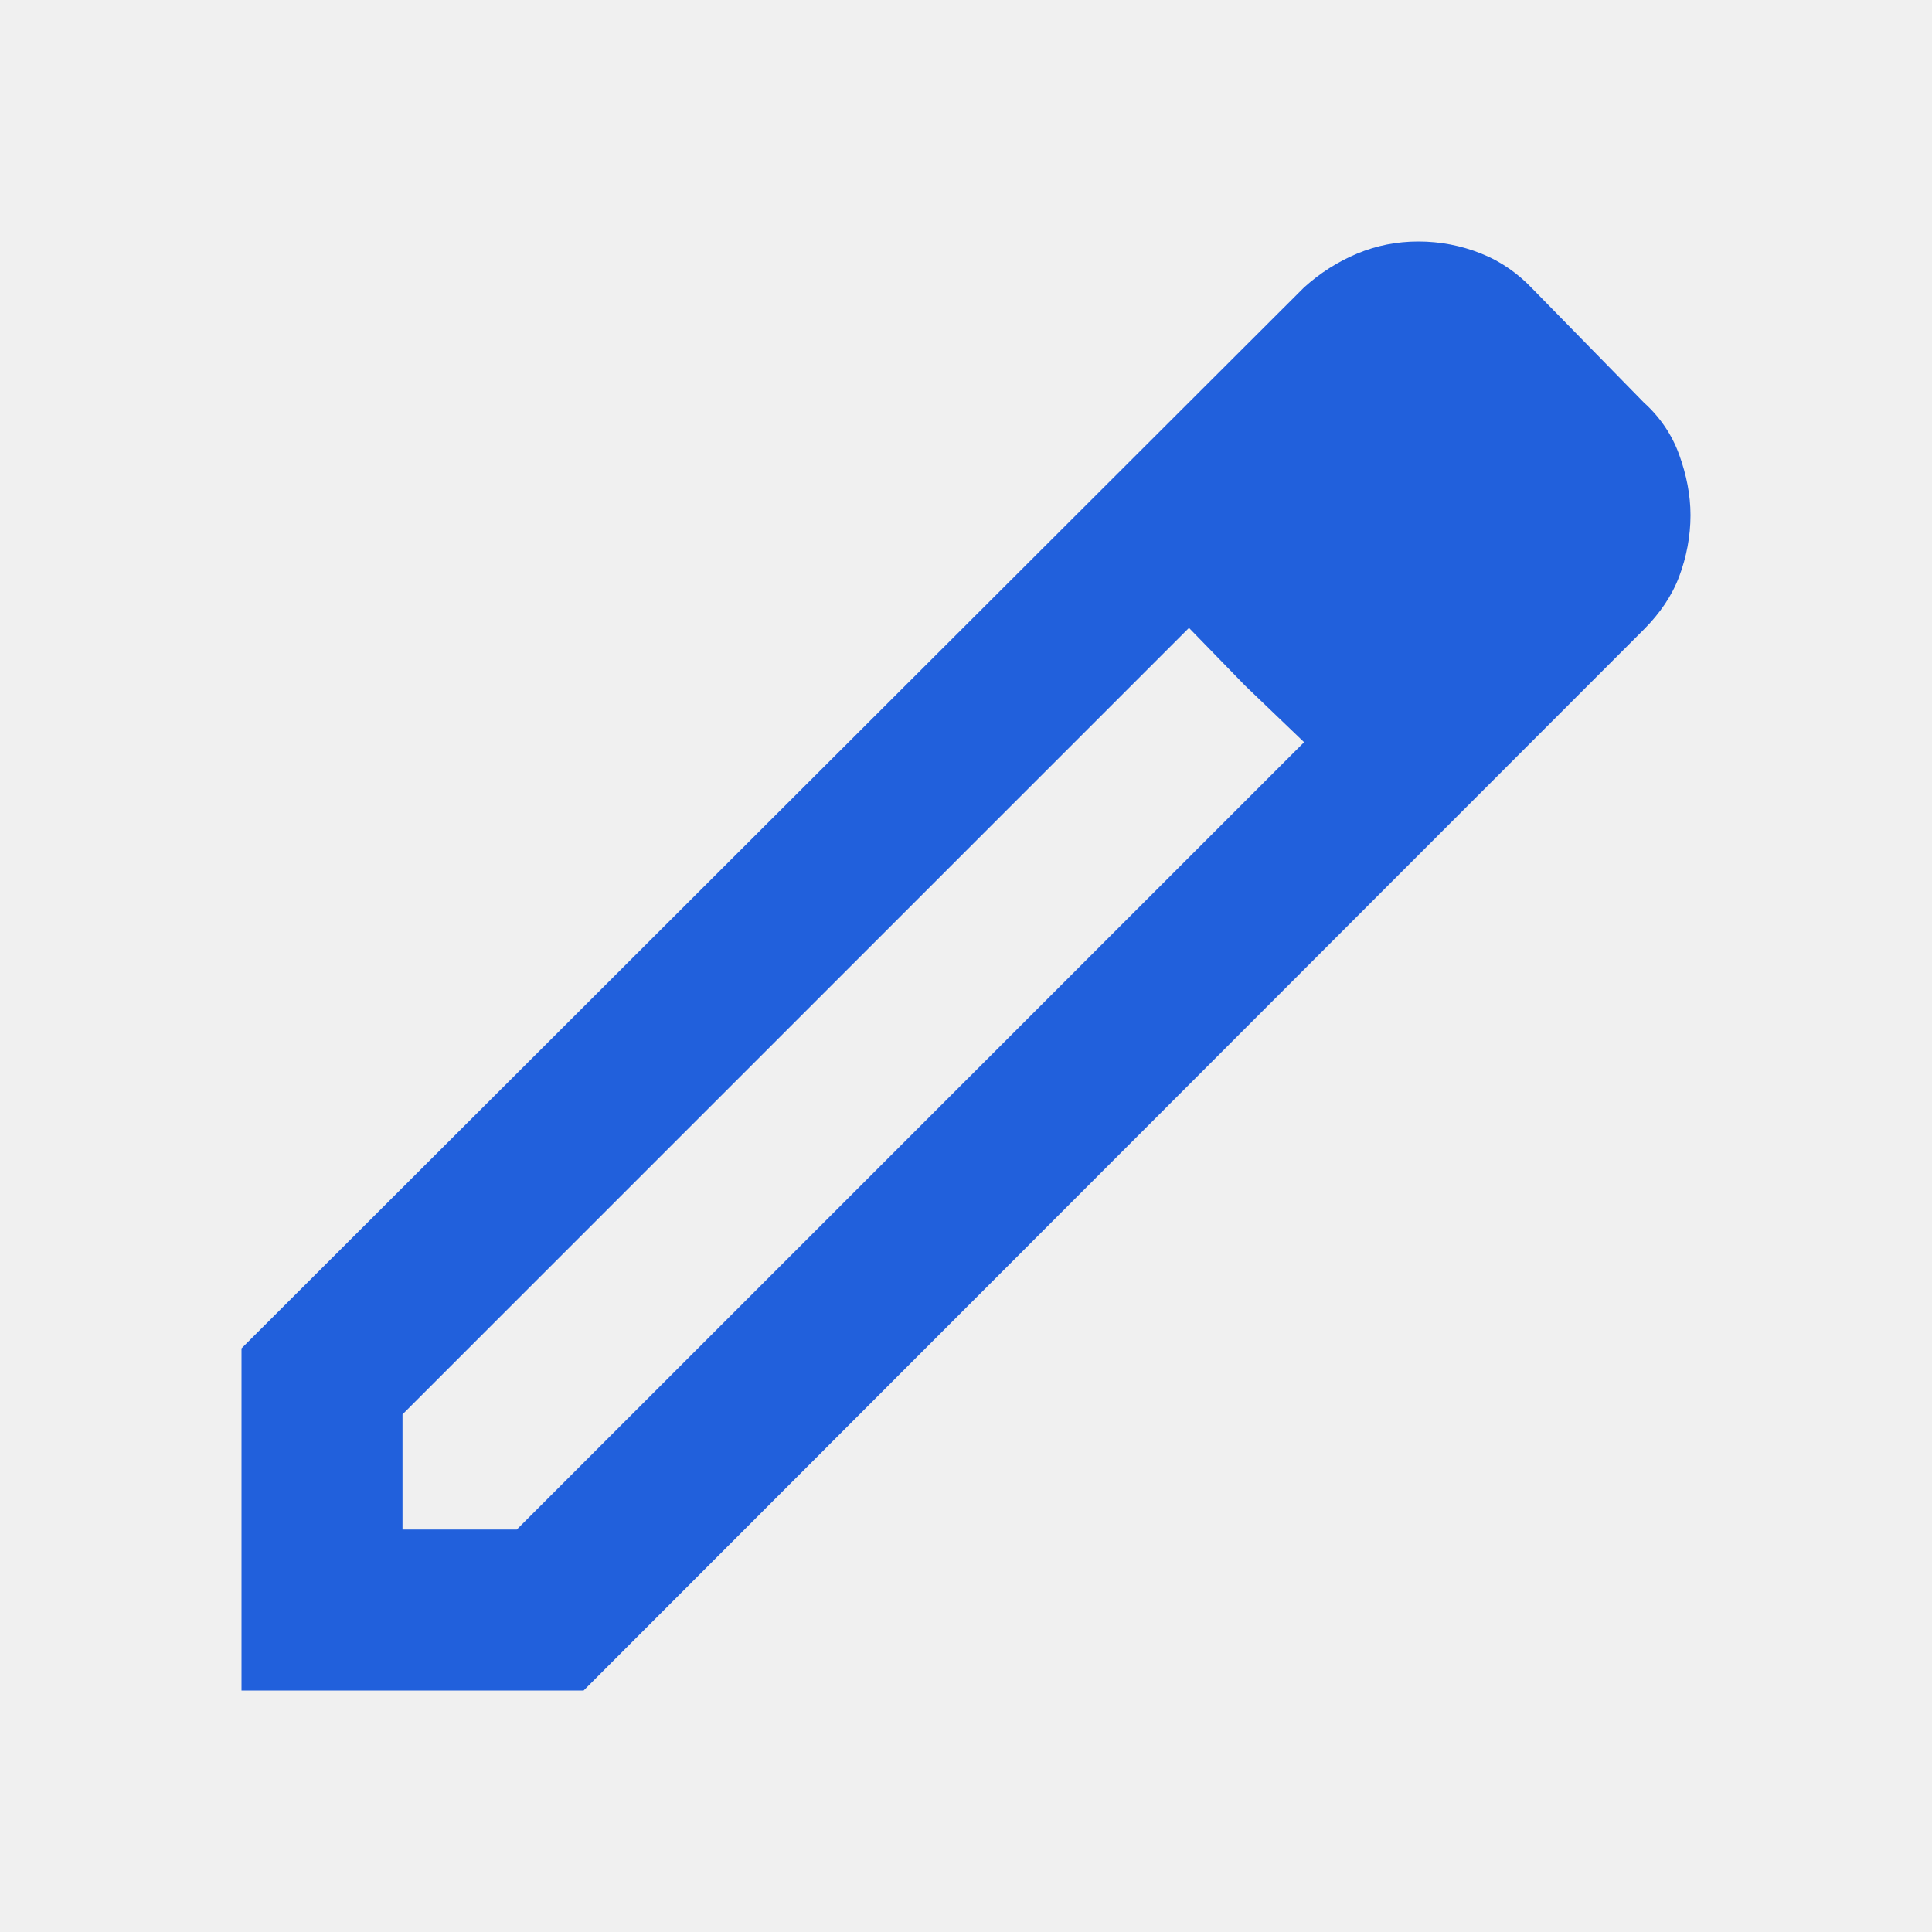
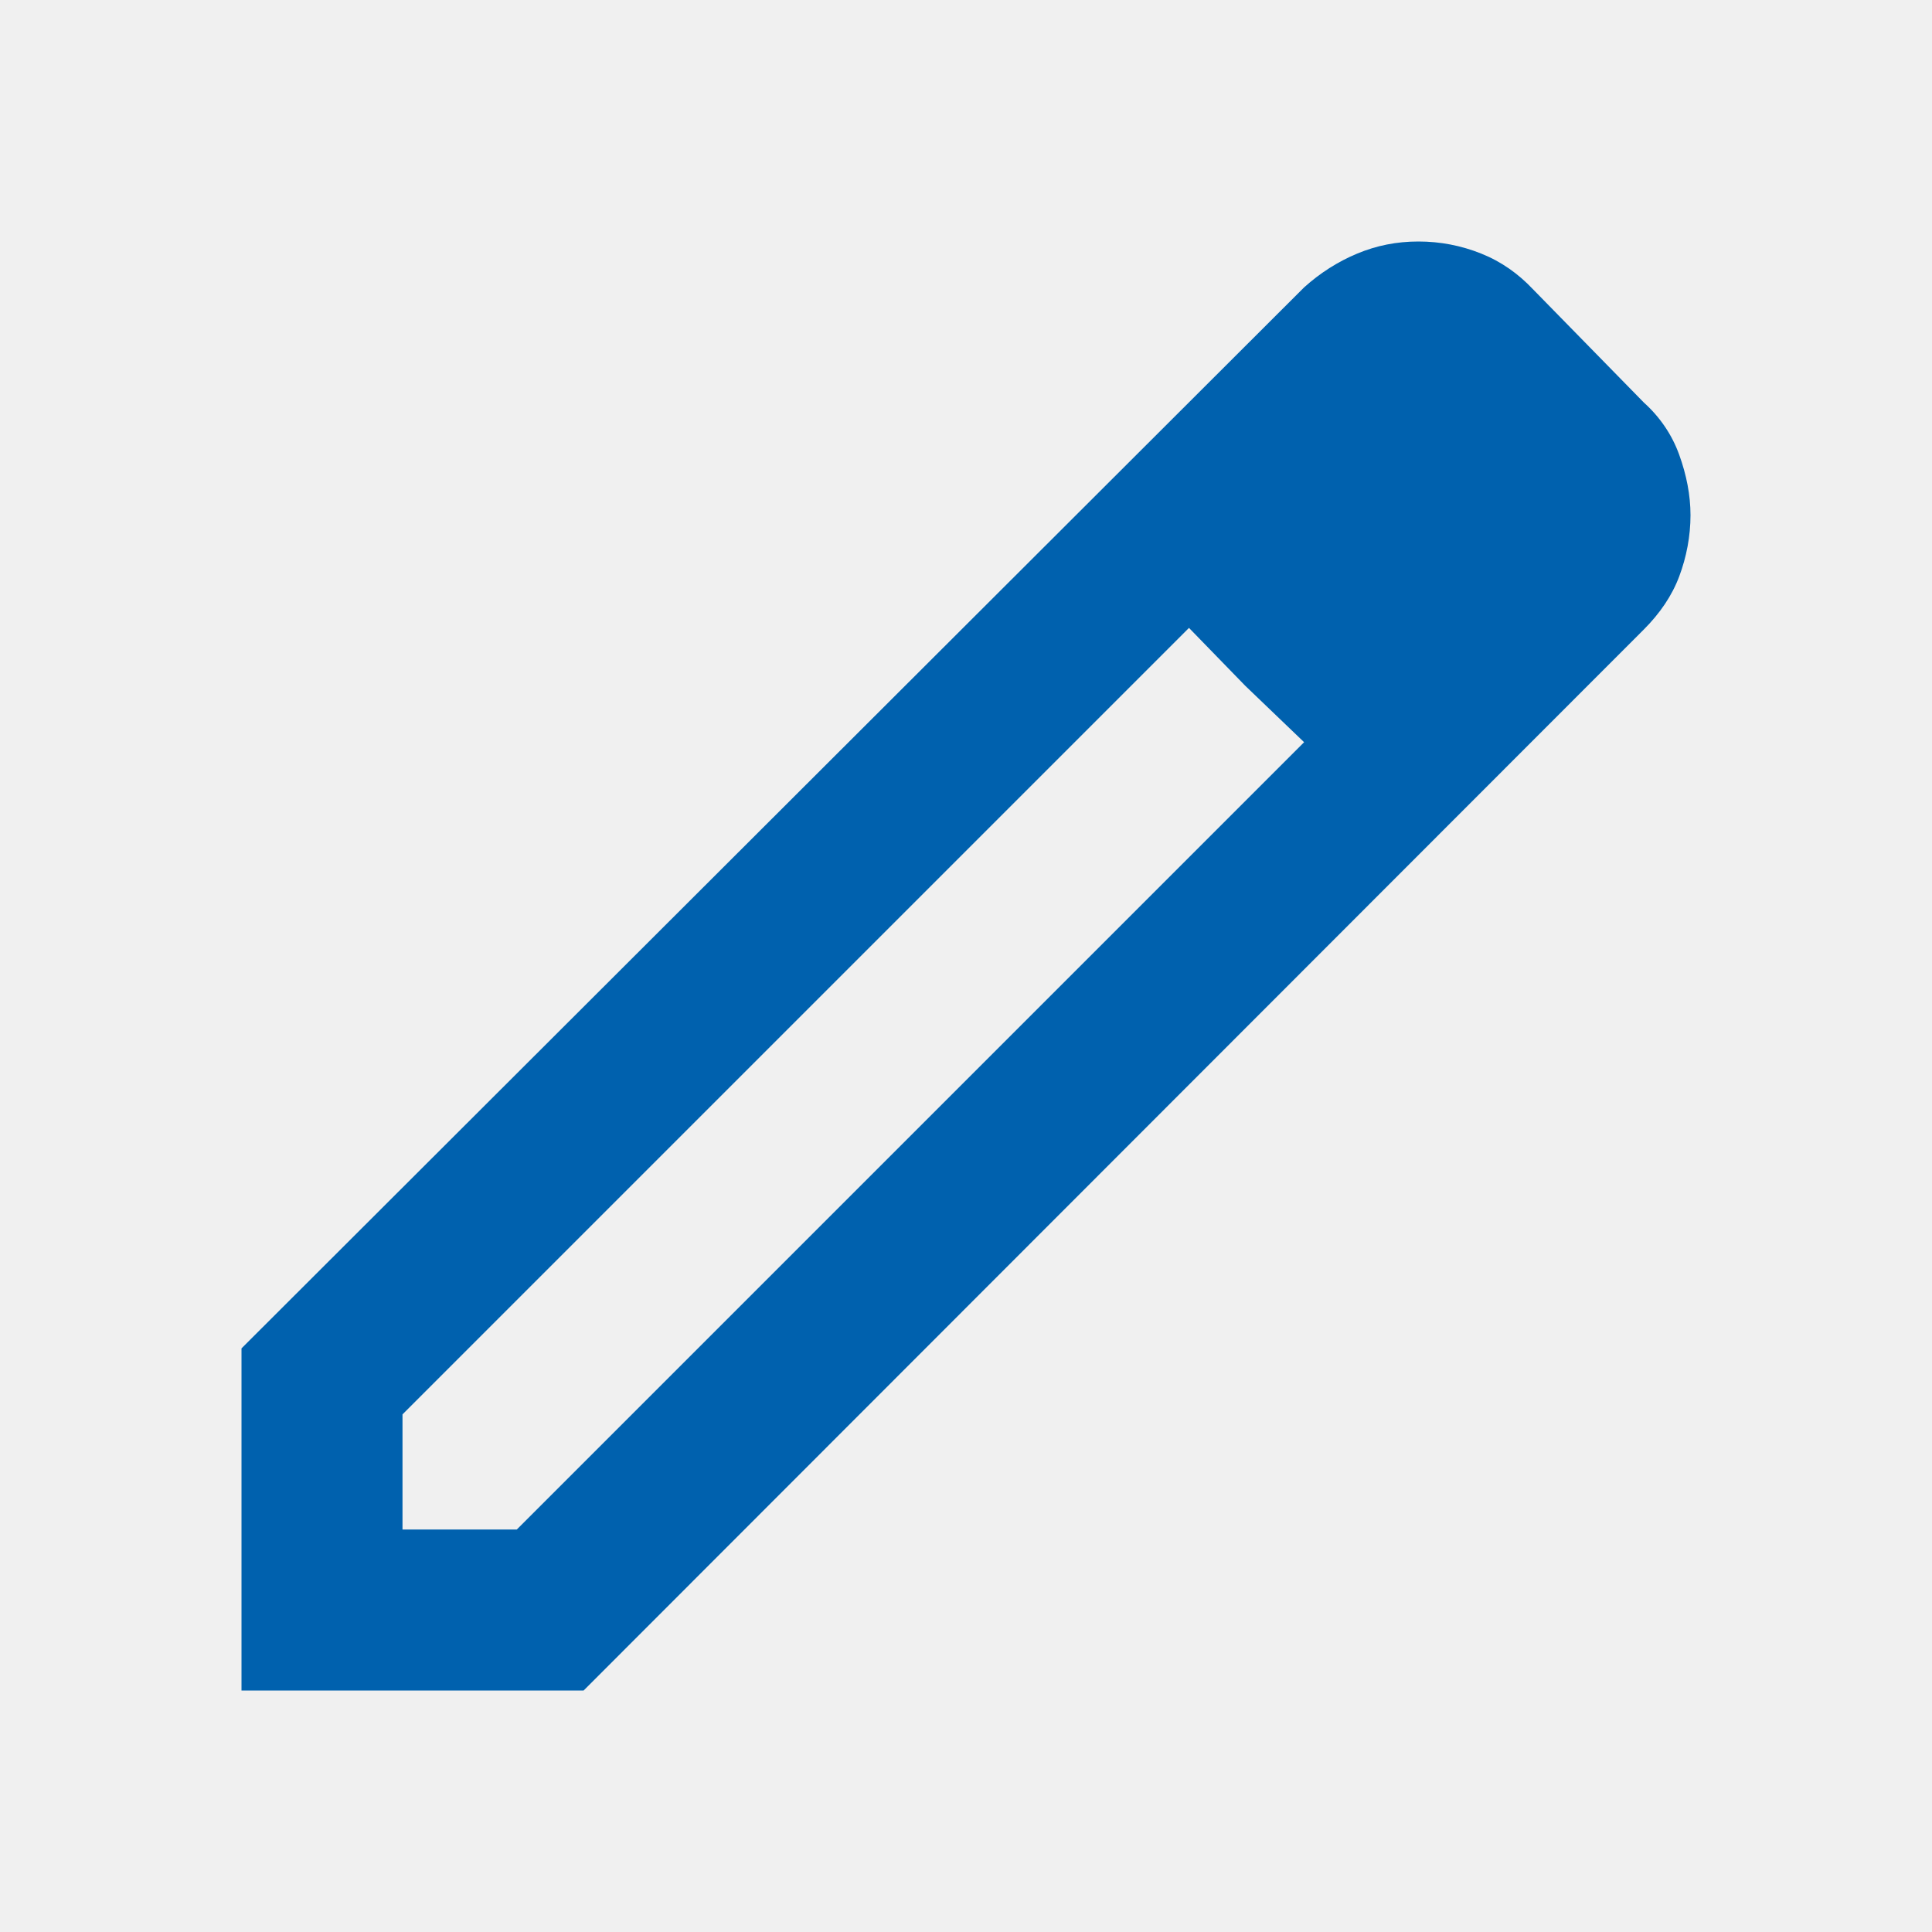
<svg xmlns="http://www.w3.org/2000/svg" width="24" height="24" viewBox="0 0 24 24" fill="none">
  <defs>
    <clipPath id="clip3_715">
      <rect id="icon" rx="-0.5" width="23" height="23" transform="translate(0.5 0.5)" fill="white" fill-opacity="0" />
    </clipPath>
  </defs>
  <rect id="icon" rx="-0.5" width="23" height="23" transform="translate(0.5 0.5)" fill="#FFFFFF" fill-opacity="0" />
  <g clip-path="url(#clip3_715)">
-     <path id="Vector" d="M5 19L6.42 19L16.2 9.22L14.77 7.8L5 17.57L5 19ZM3 21L3 16.75L16.2 3.57C16.4 3.39 16.62 3.25 16.86 3.15C17.1 3.05 17.35 3 17.62 3C17.89 3 18.15 3.05 18.4 3.15C18.65 3.25 18.86 3.4 19.04 3.59L20.42 5C20.62 5.18 20.77 5.4 20.86 5.65C20.95 5.9 21 6.15 21 6.4C21 6.66 20.95 6.92 20.86 7.16C20.77 7.4 20.62 7.62 20.42 7.82L7.25 21L3 21ZM15.47 8.52L14.77 7.8L16.2 9.22L15.47 8.52Z" fill="#2160DC" fill-opacity="1" fill-rule="nonzero" />
+     <path id="Vector" d="M5 19L6.42 19L16.2 9.22L14.77 7.8L5 17.57L5 19ZM3 21L3 16.75L16.2 3.57C16.4 3.39 16.62 3.25 16.86 3.15C17.1 3.05 17.35 3 17.62 3C17.89 3 18.15 3.05 18.4 3.15C18.65 3.25 18.86 3.4 19.04 3.59L20.42 5C20.62 5.18 20.77 5.4 20.86 5.65C20.95 5.9 21 6.15 21 6.4C21 6.66 20.95 6.92 20.86 7.16C20.77 7.4 20.62 7.62 20.42 7.82L7.25 21L3 21ZM15.47 8.52L14.77 7.8L16.2 9.22L15.47 8.52Z" fill="#0061AE" fill-opacity="1" fill-rule="nonzero" />
  </g>
</svg>
